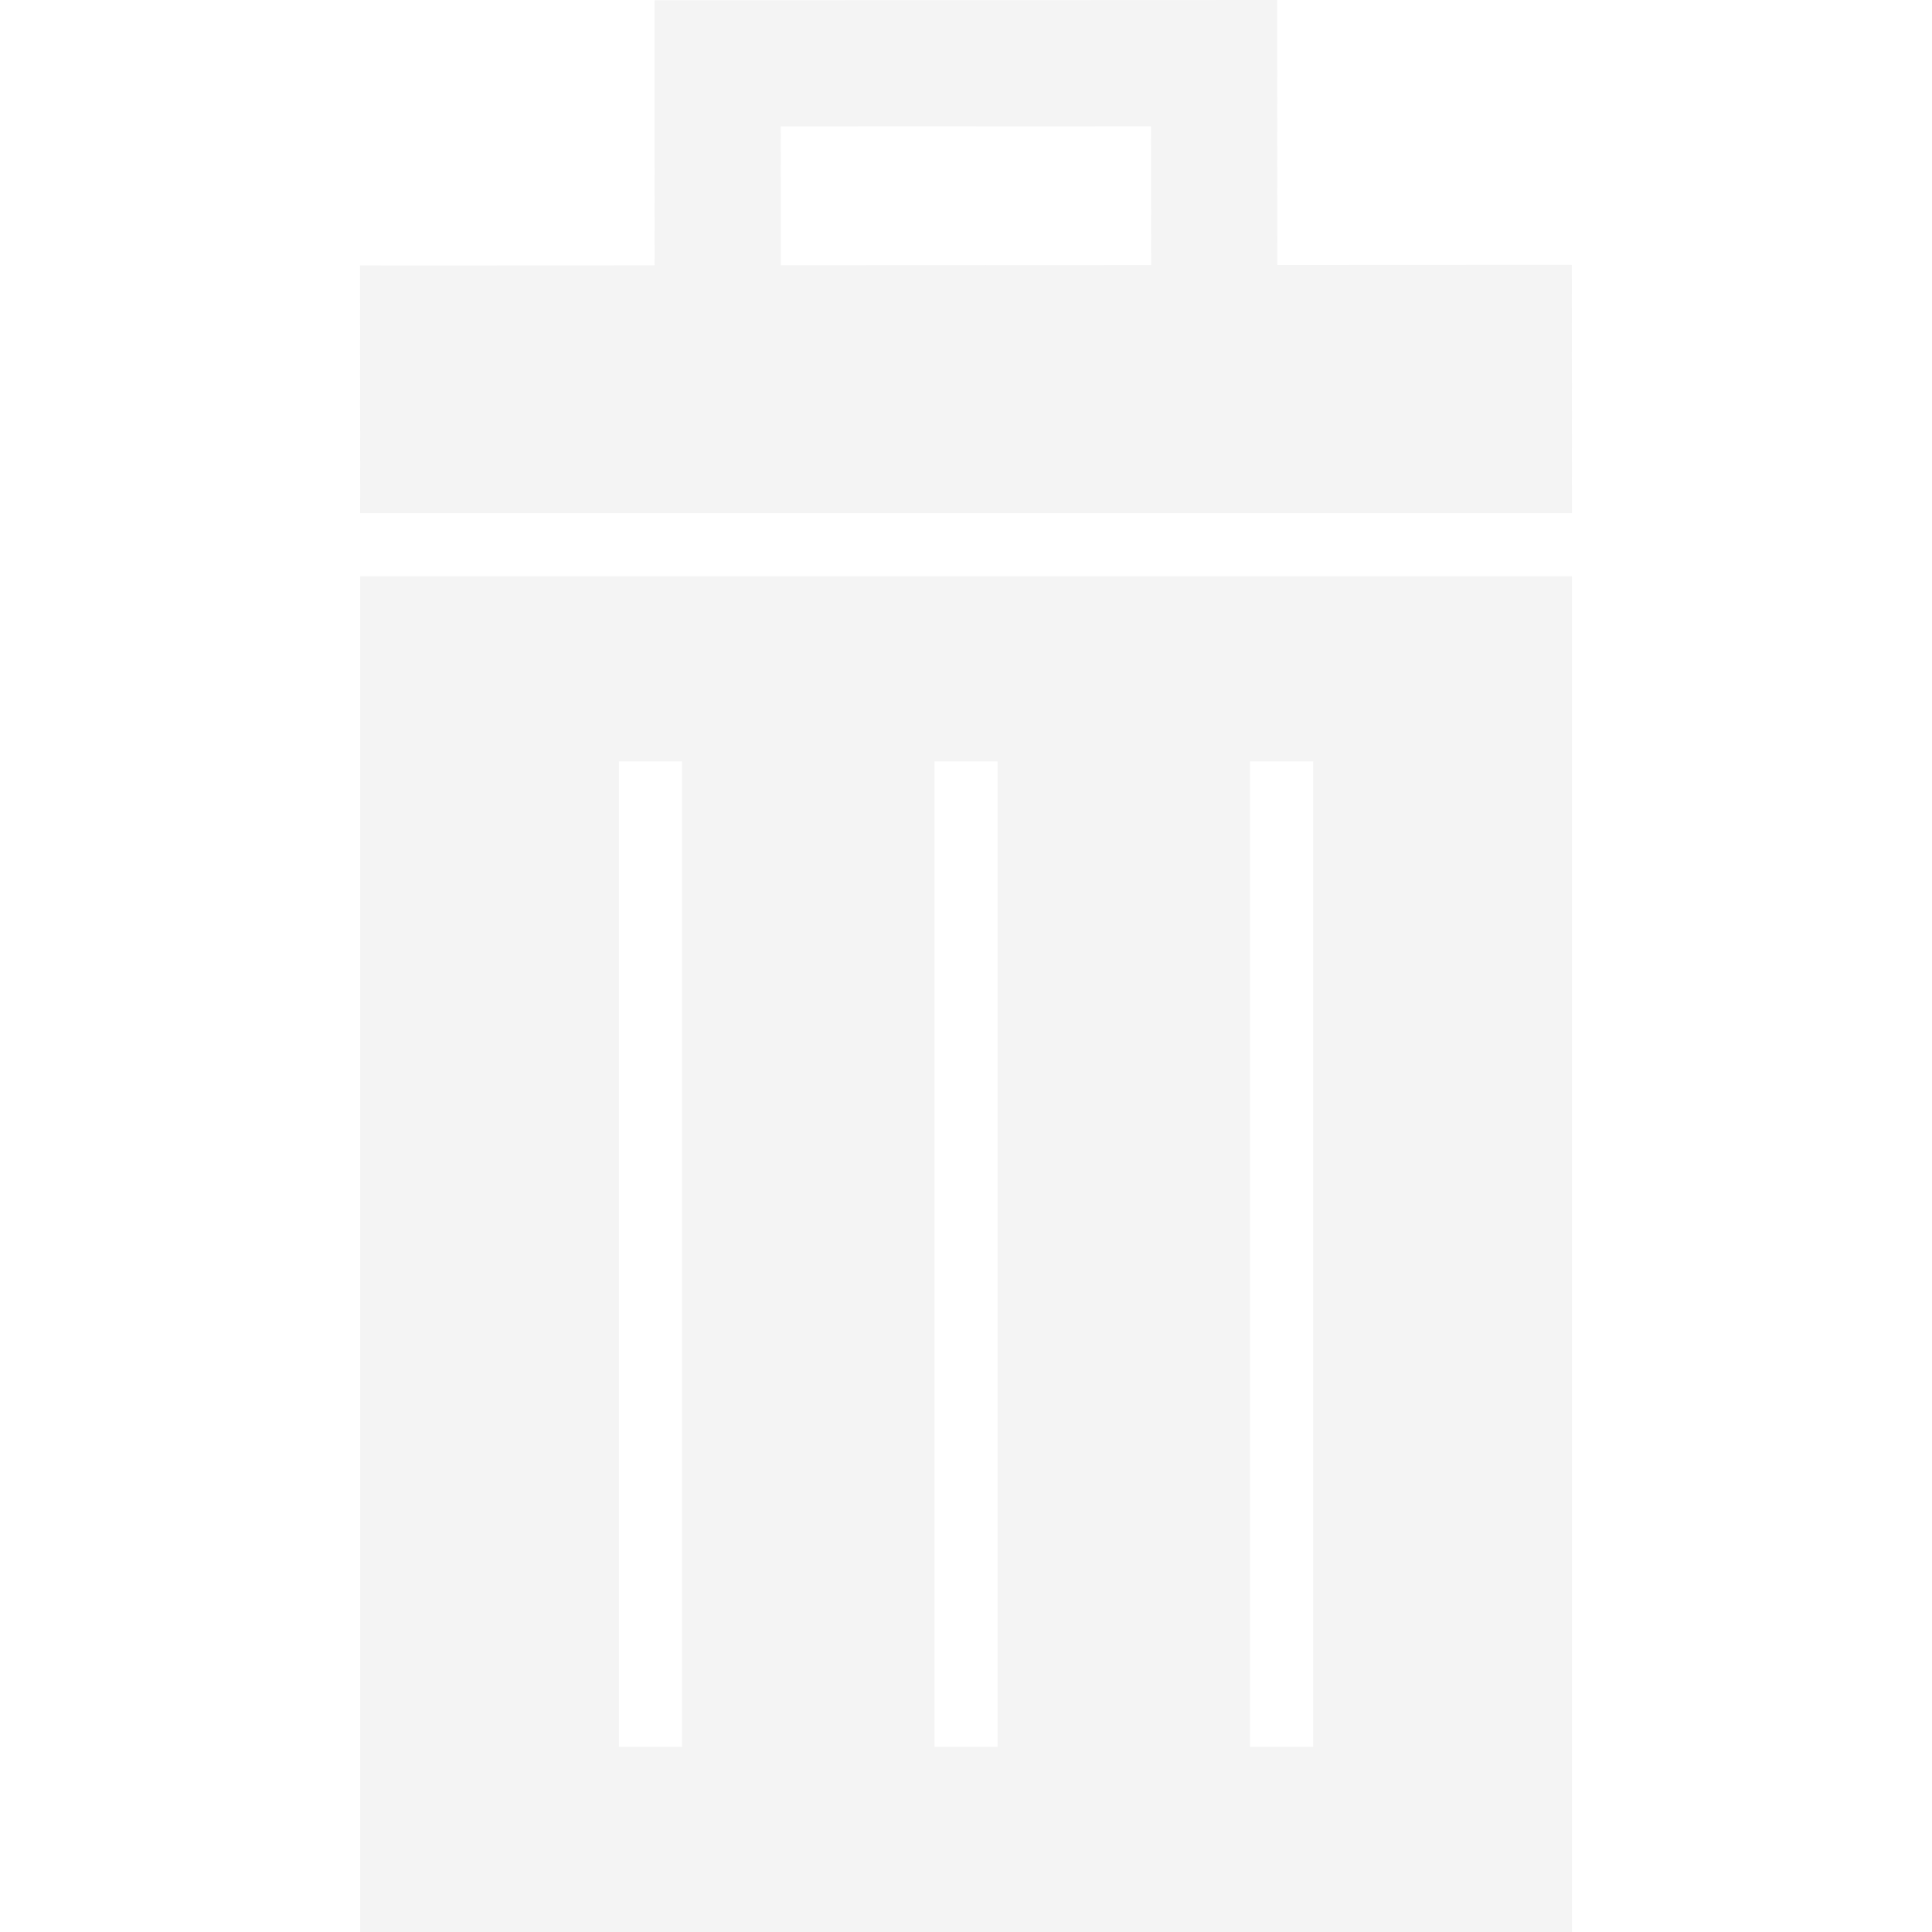
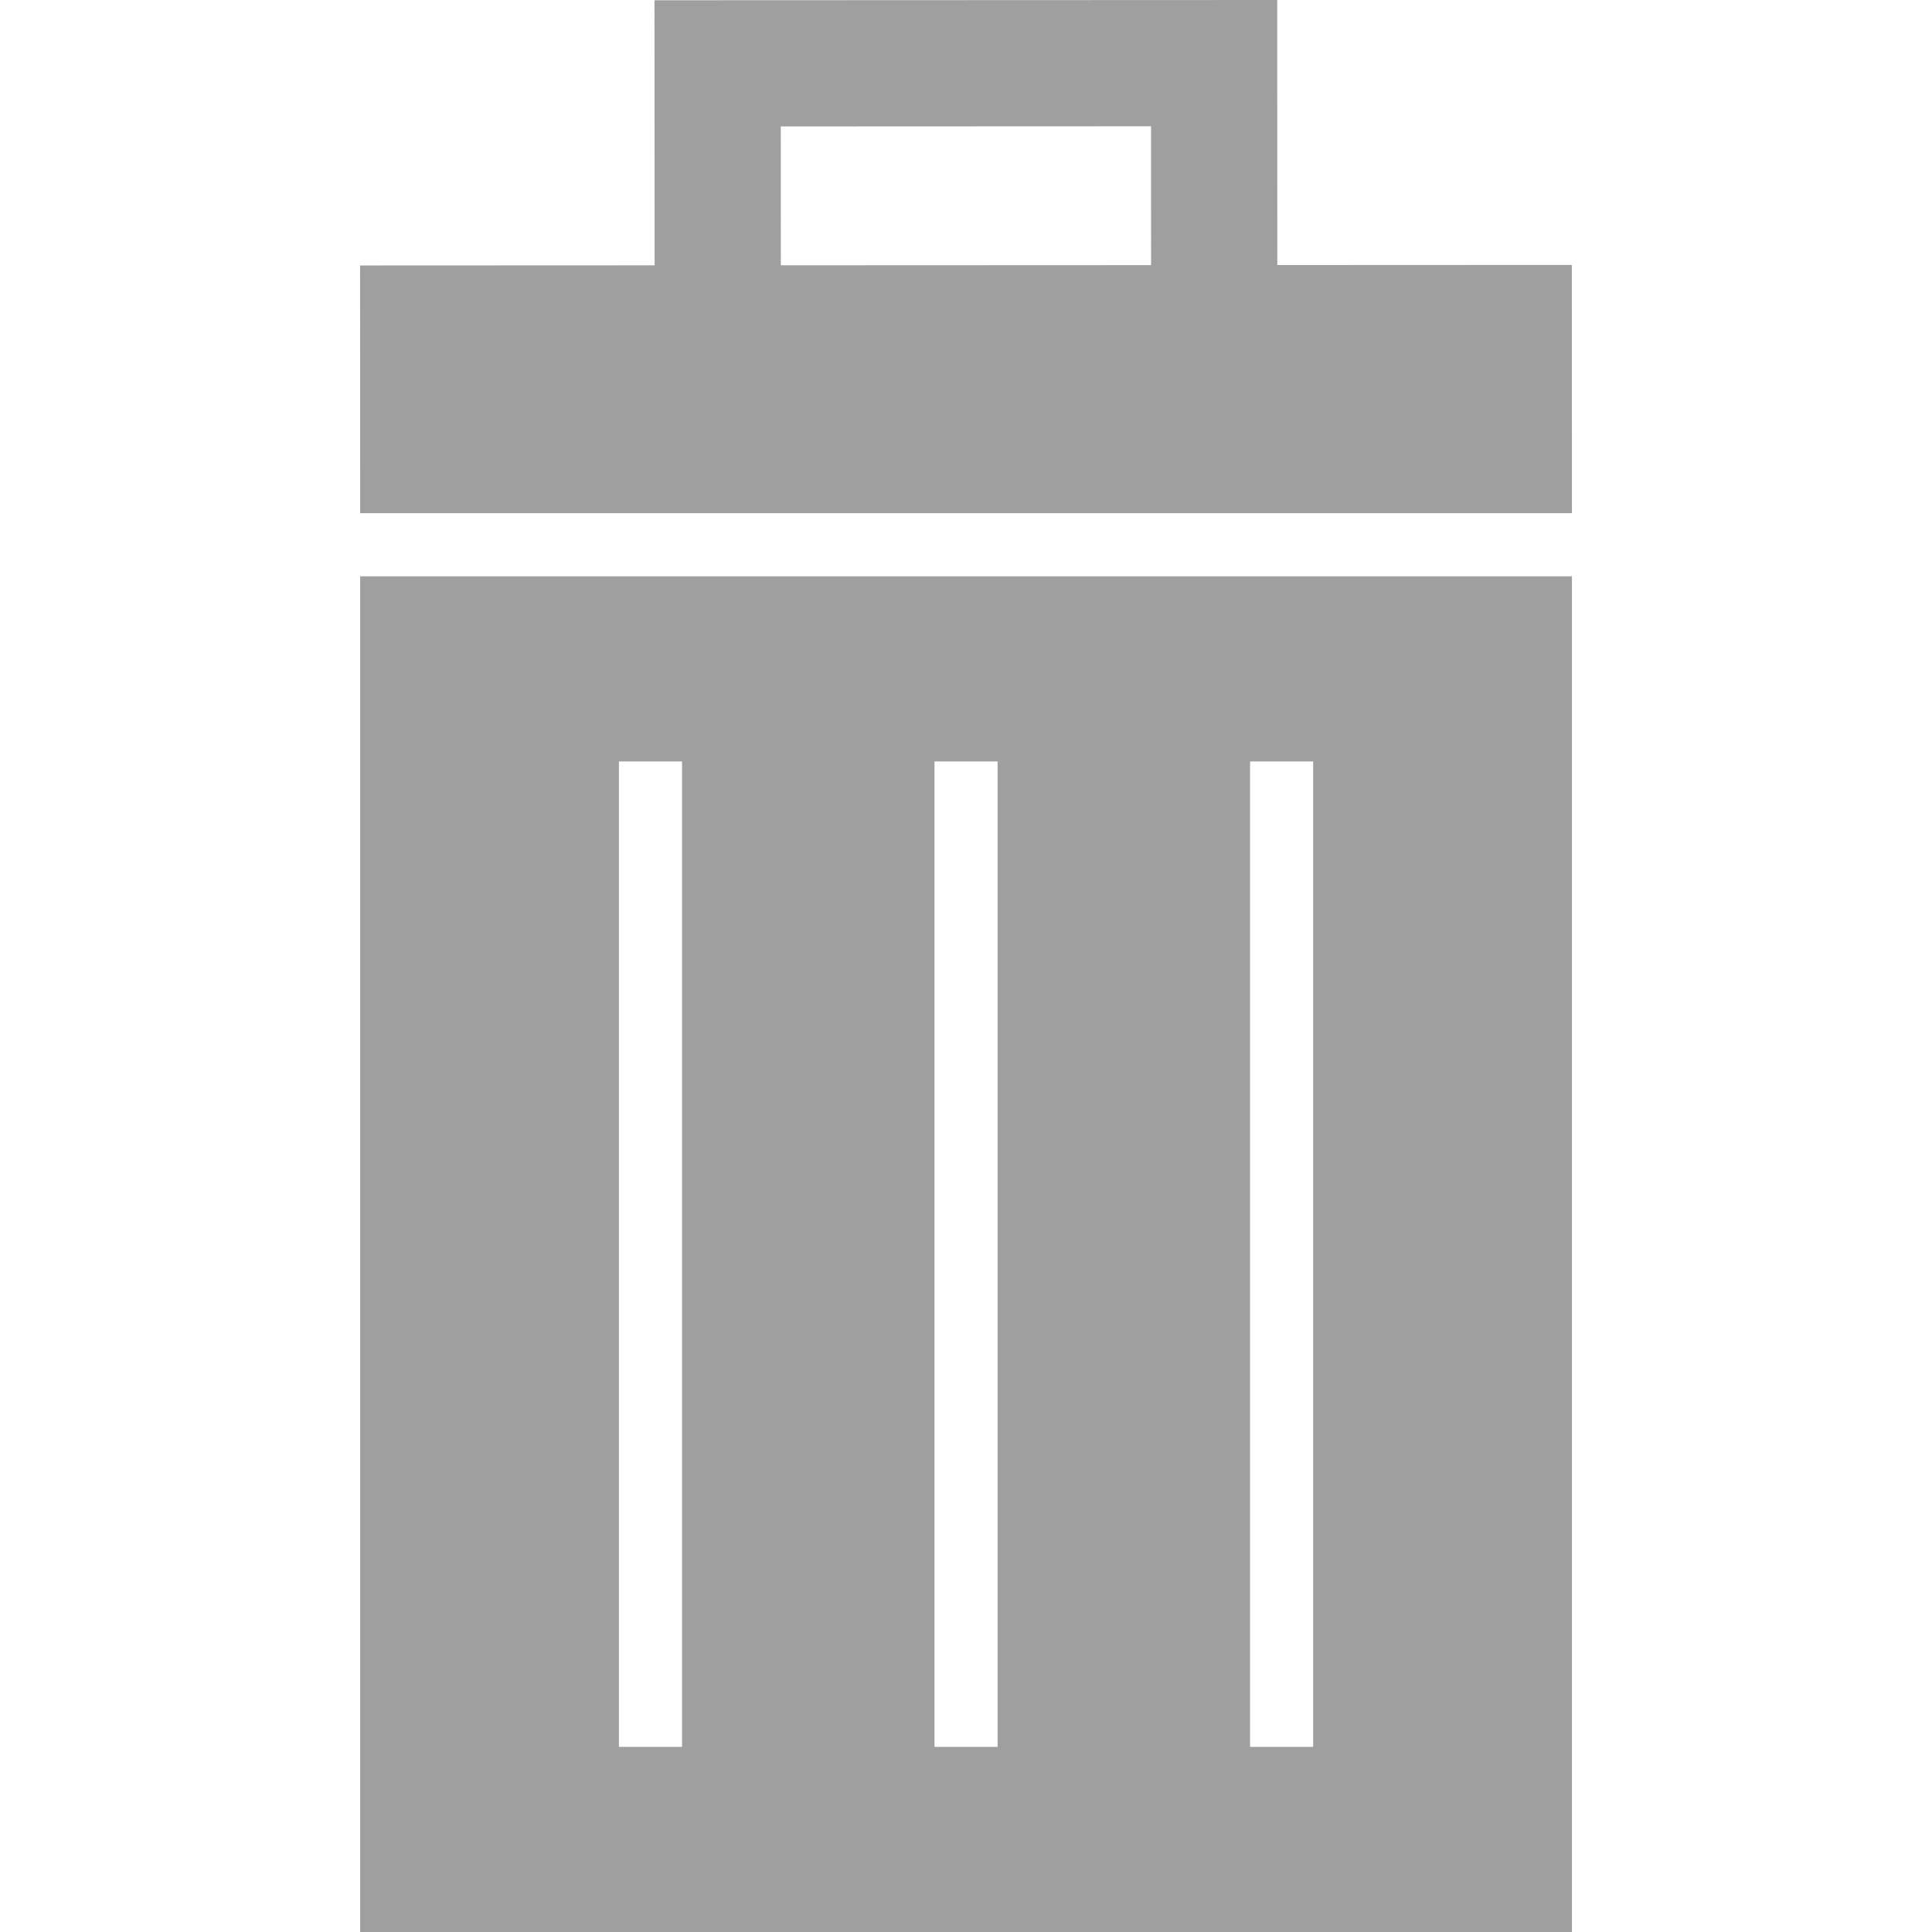
- <svg xmlns="http://www.w3.org/2000/svg" fill="#f0f0f0c0" version="1.1" id="Capa_1" width="800px" height="800px" viewBox="0 0 490.646 490.646" xml:space="preserve">
+ <svg xmlns="http://www.w3.org/2000/svg" fill="#40404080" version="1.1" id="Capa_1" width="800px" height="800px" viewBox="0 0 490.646 490.646" xml:space="preserve">
  <g>
    <g>
      <path d="M399.179,67.285l-74.794,0.033L324.356,0L166.214,0.066l0.029,67.318l-74.802,0.033l0.025,62.914h307.739L399.179,67.285z     M198.28,32.11l94.03-0.041l0.017,35.262l-94.03,0.041L198.28,32.11z" />
      <path d="M91.465,490.646h307.739V146.359H91.465V490.646z M317.461,193.372h16.028v250.259h-16.028V193.372L317.461,193.372z     M237.321,193.372h16.028v250.259h-16.028V193.372L237.321,193.372z M157.18,193.372h16.028v250.259H157.18V193.372z" />
    </g>
  </g>
</svg>
